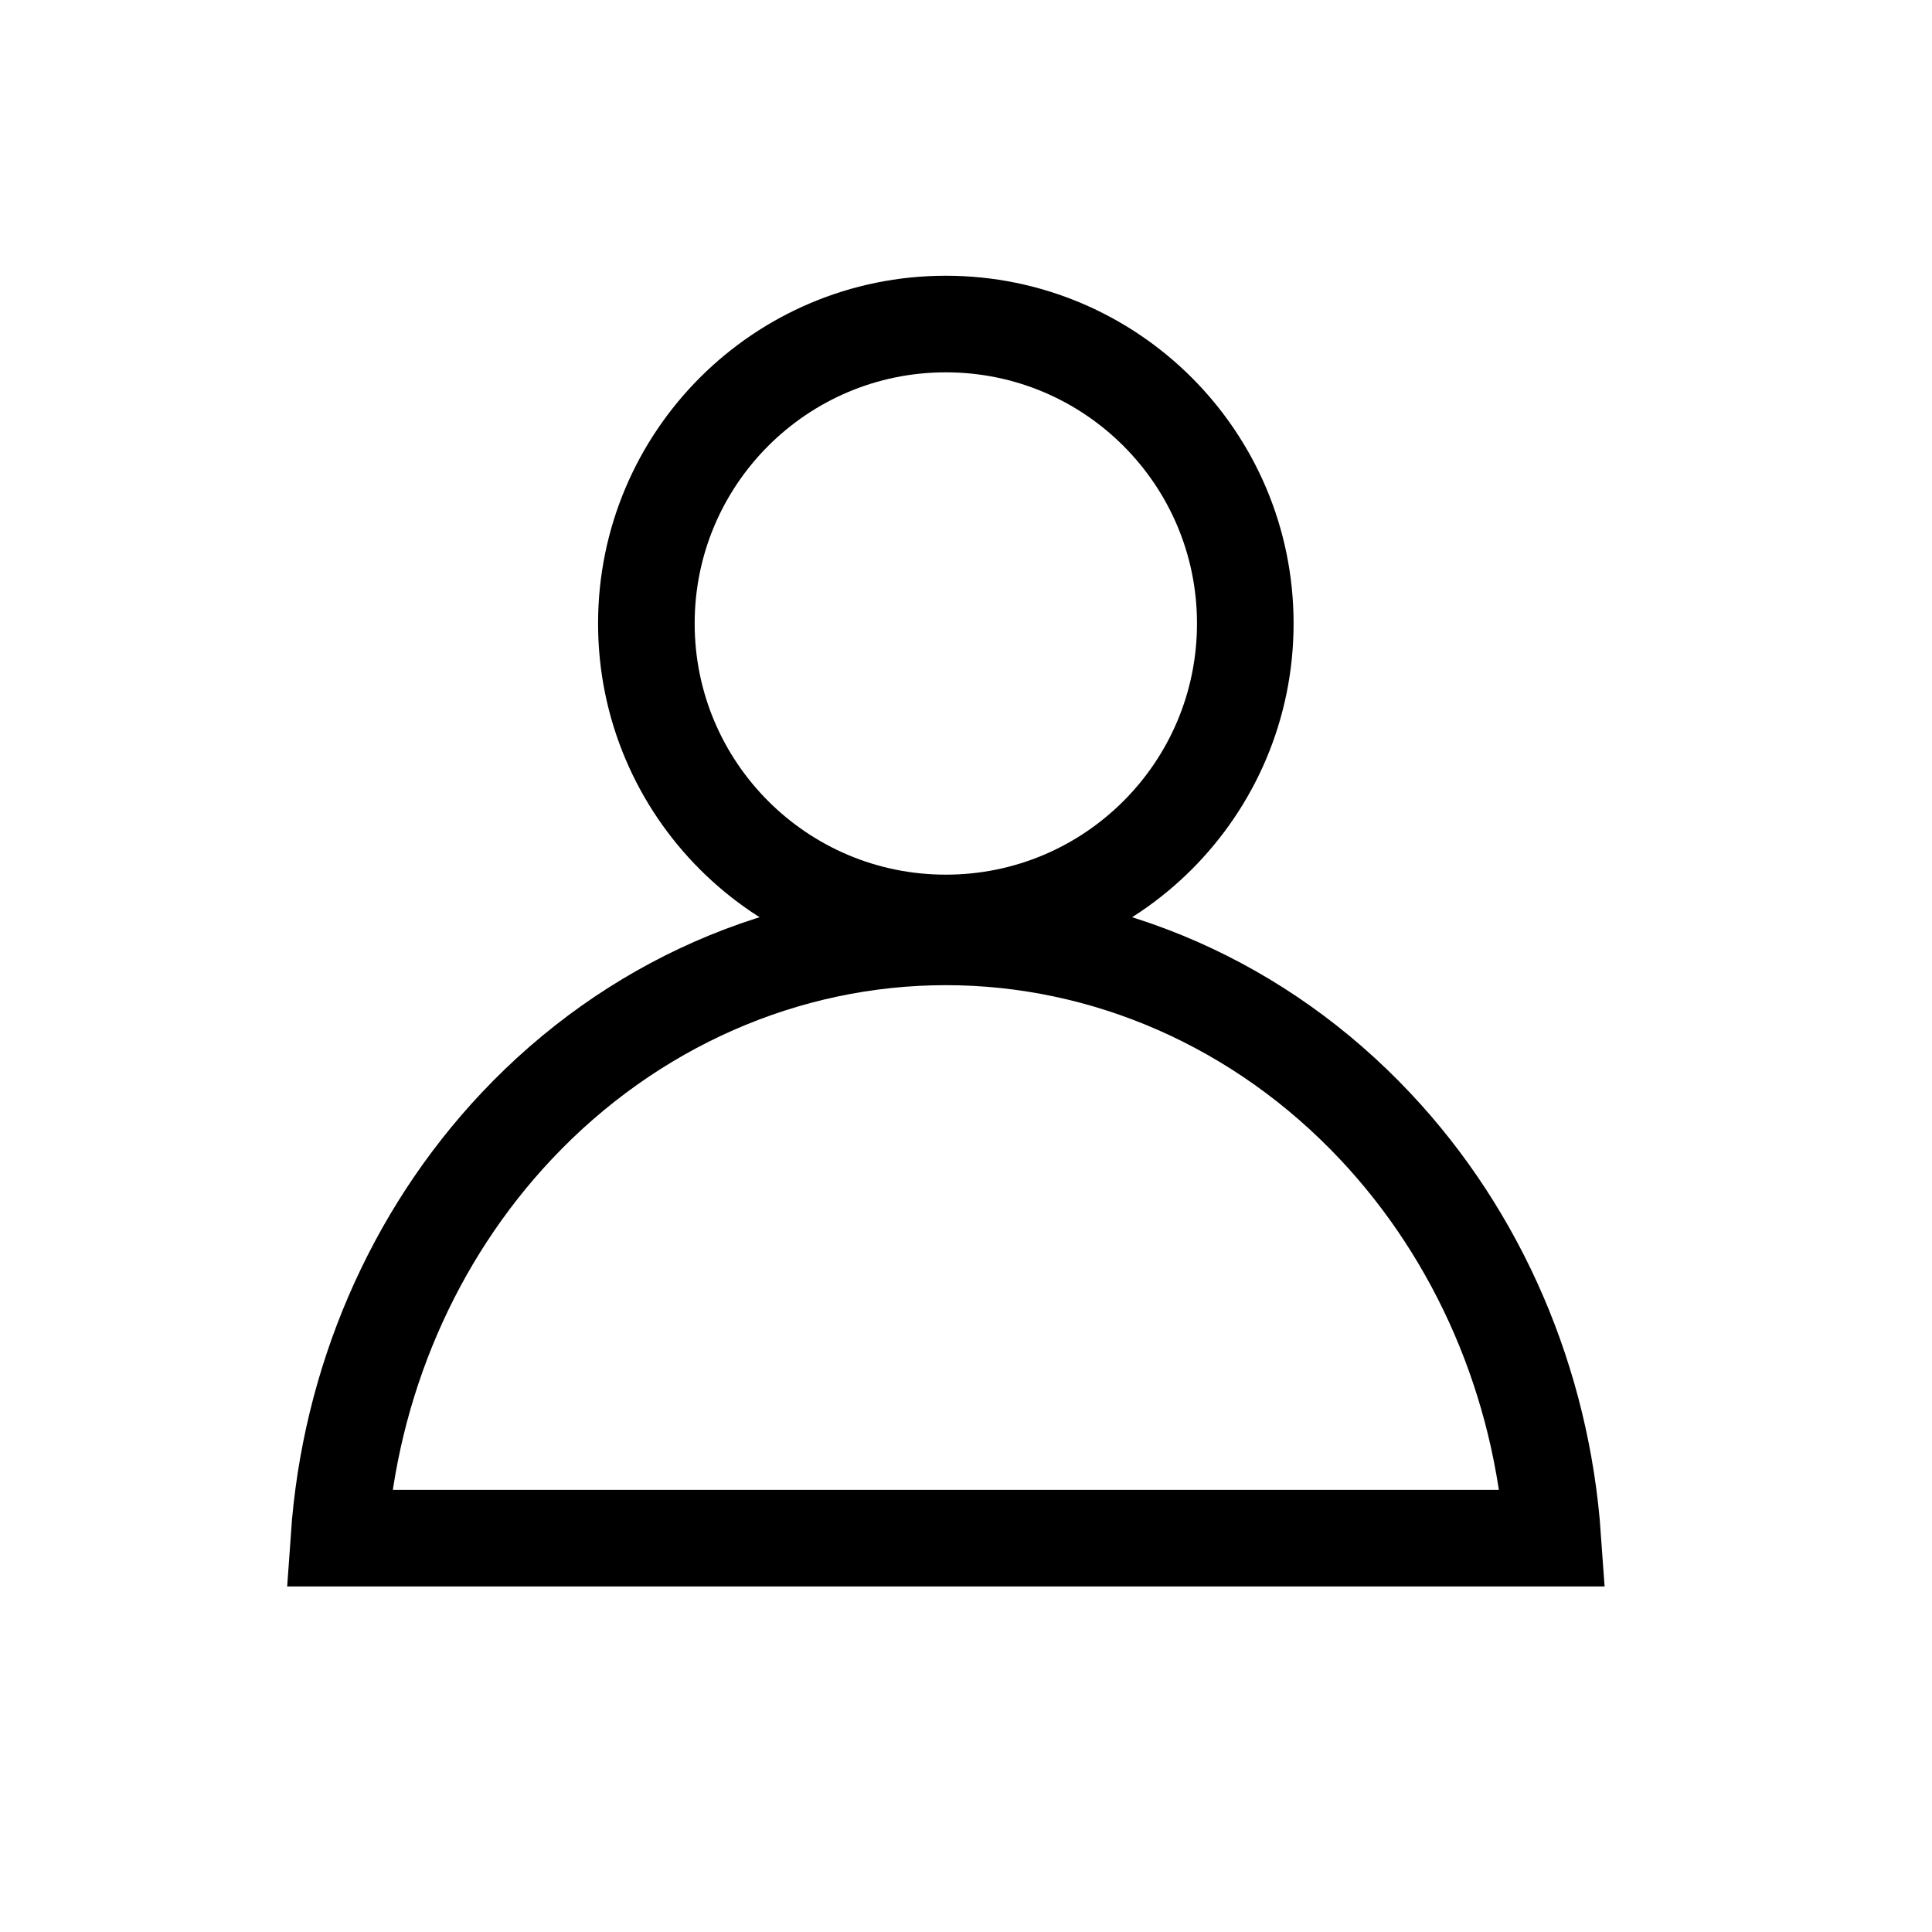
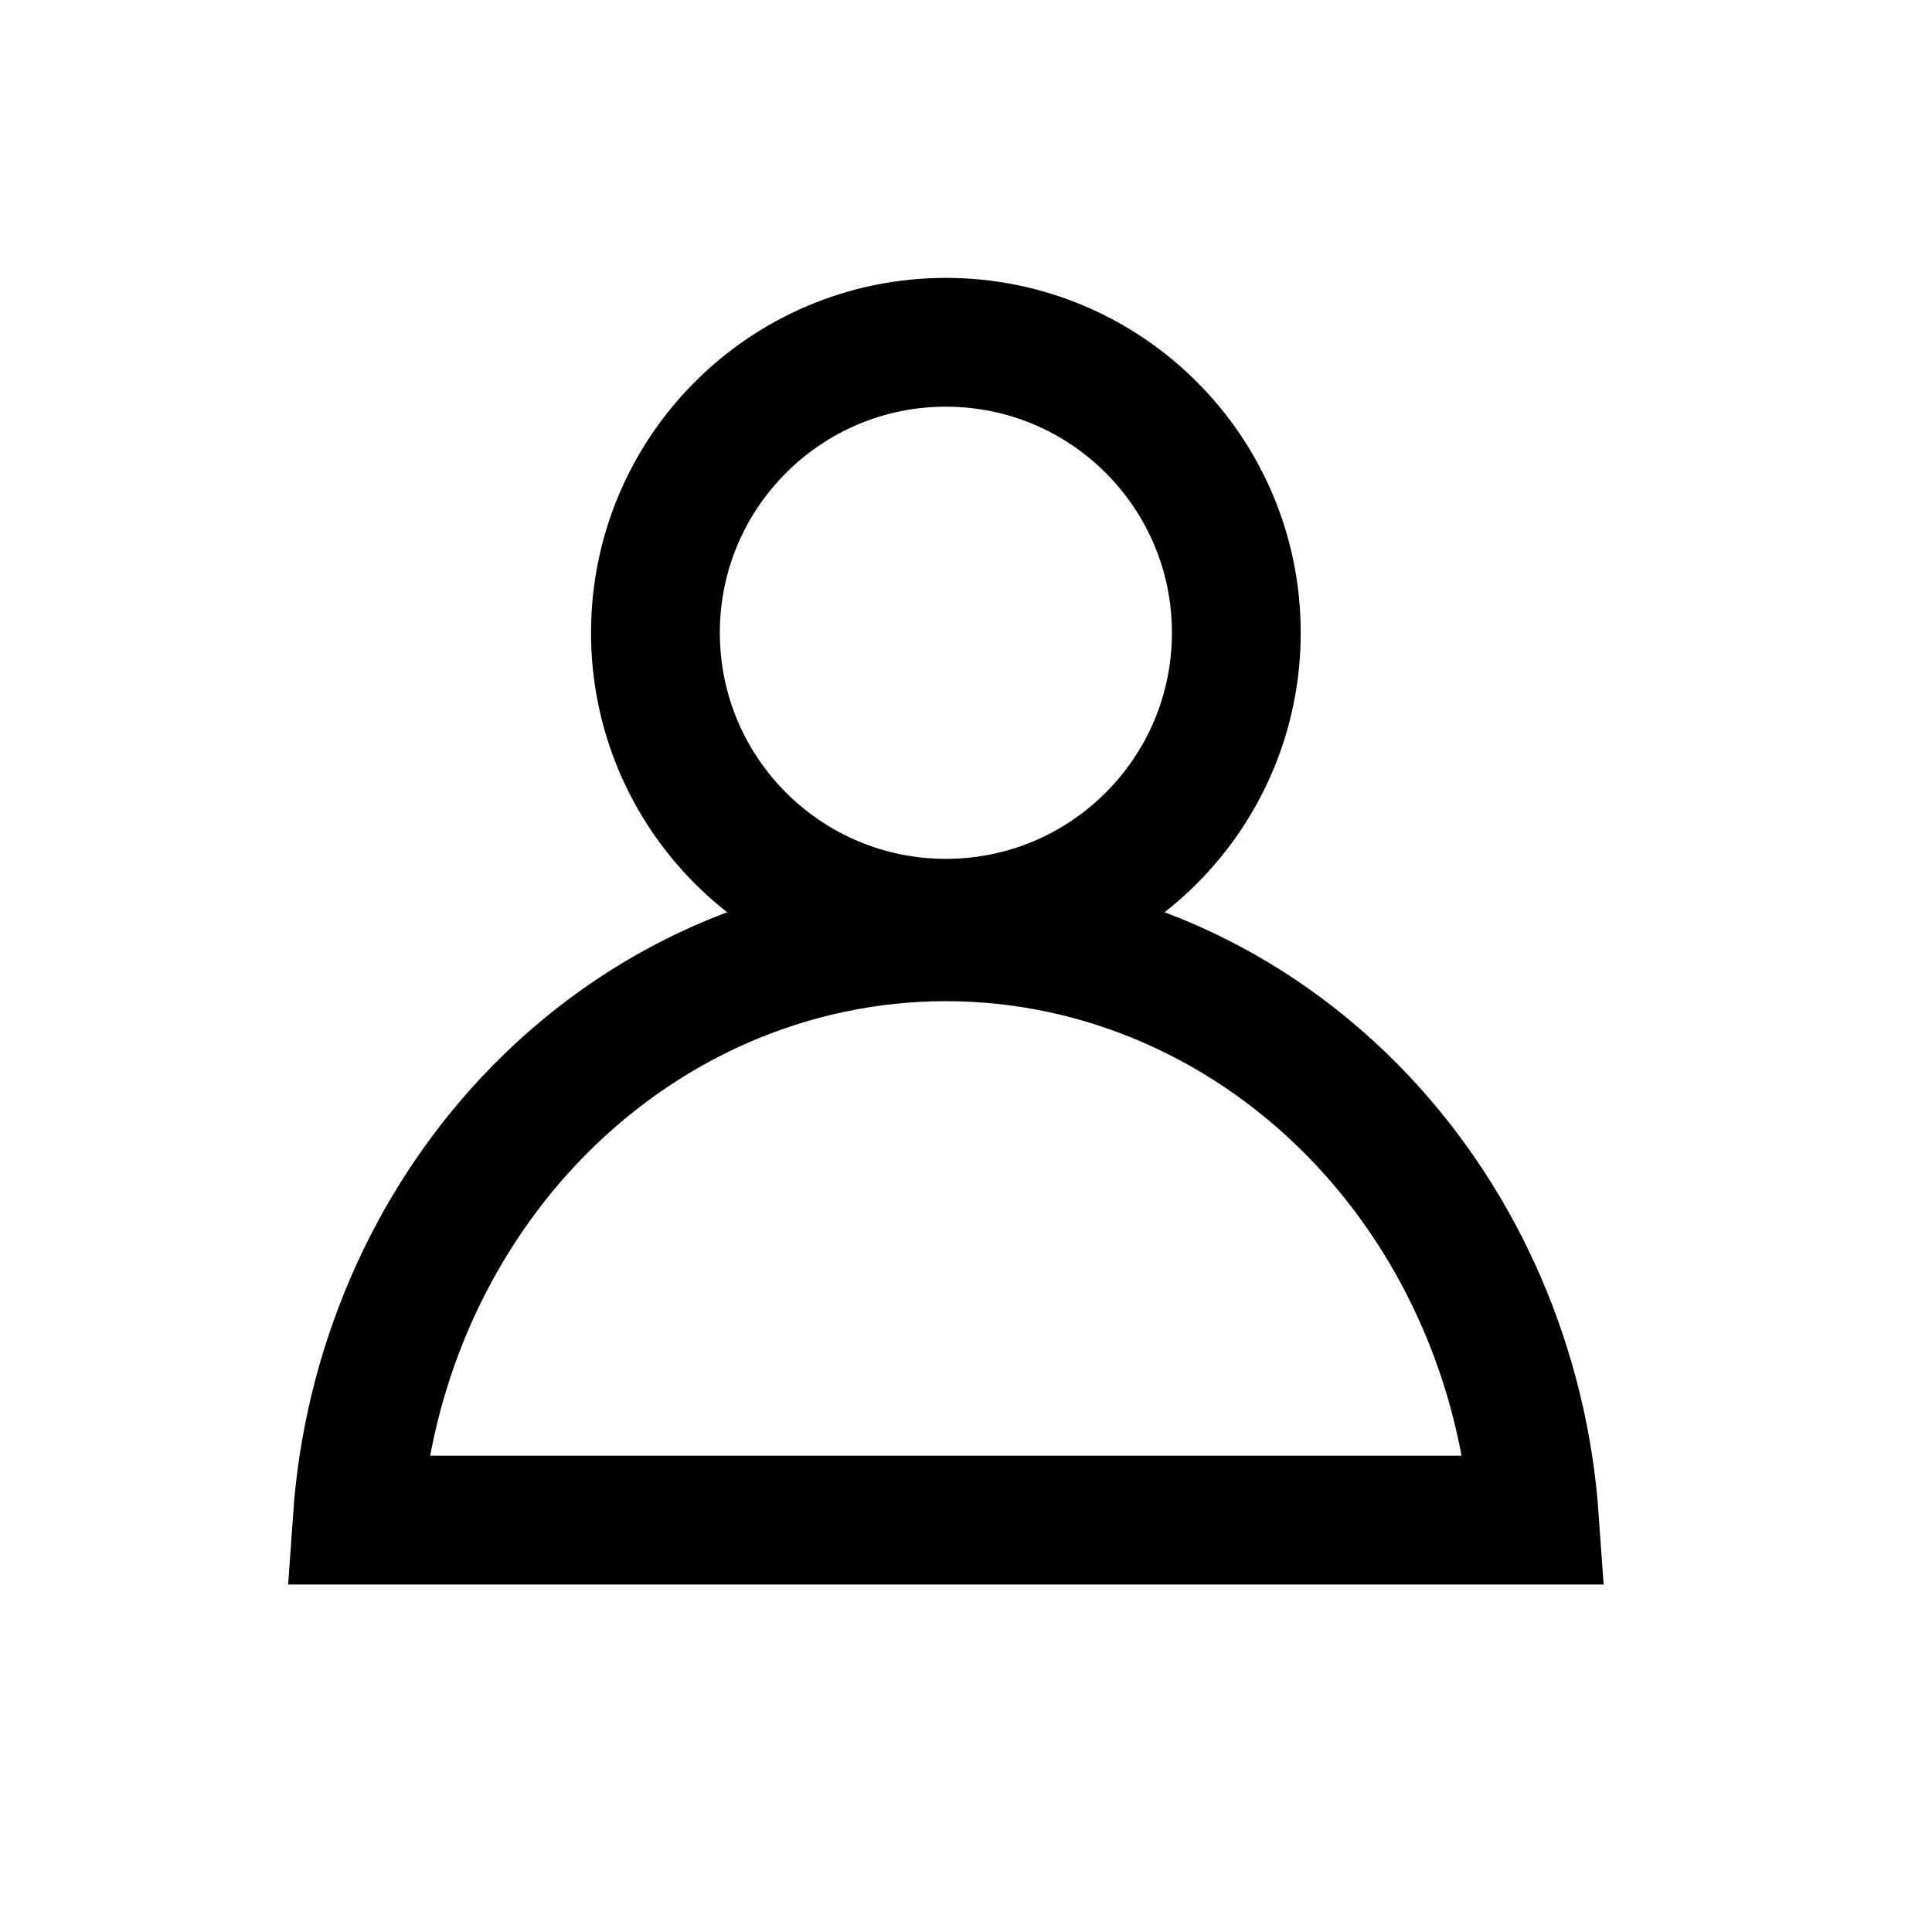
- <svg xmlns="http://www.w3.org/2000/svg" width="25" height="25" viewBox="0 0 25 25" fill="none">
-   <path d="M16.114 8.068C16.114 10.209 14.379 11.943 12.239 11.943C10.099 11.943 8.364 10.209 8.364 8.068C8.364 5.928 10.099 4.193 12.239 4.193C14.379 4.193 16.114 5.928 16.114 8.068Z" stroke="currentColor" stroke-width="1.25" />
-   <path d="M17.794 14.572C19.138 15.999 19.952 17.893 20.093 19.904L4.386 19.904C4.526 17.893 5.341 15.999 6.684 14.572C8.164 12.999 10.163 12.123 12.239 12.123C14.315 12.123 16.314 12.999 17.794 14.572Z" stroke="currentColor" stroke-width="1.25" />
+ <svg xmlns="http://www.w3.org/2000/svg" width="24" height="24" viewBox="0 0 24 24" fill="none">
+   <path d="M15.358 7.86C15.358 9.853 13.743 11.469 11.75 11.469C9.757 11.469 8.142 9.853 8.142 7.86C8.142 5.868 9.757 4.252 11.75 4.252C13.743 4.252 15.358 5.868 15.358 7.86Z" stroke="currentColor" stroke-width="1.6" />
+   <path d="M16.923 13.917C18.173 15.246 18.932 17.01 19.063 18.883H4.437C4.567 17.01 5.326 15.246 6.576 13.917C7.955 12.452 9.816 11.637 11.75 11.637C13.683 11.637 15.544 12.452 16.923 13.917Z" stroke="currentColor" stroke-width="1.6" />
</svg>
